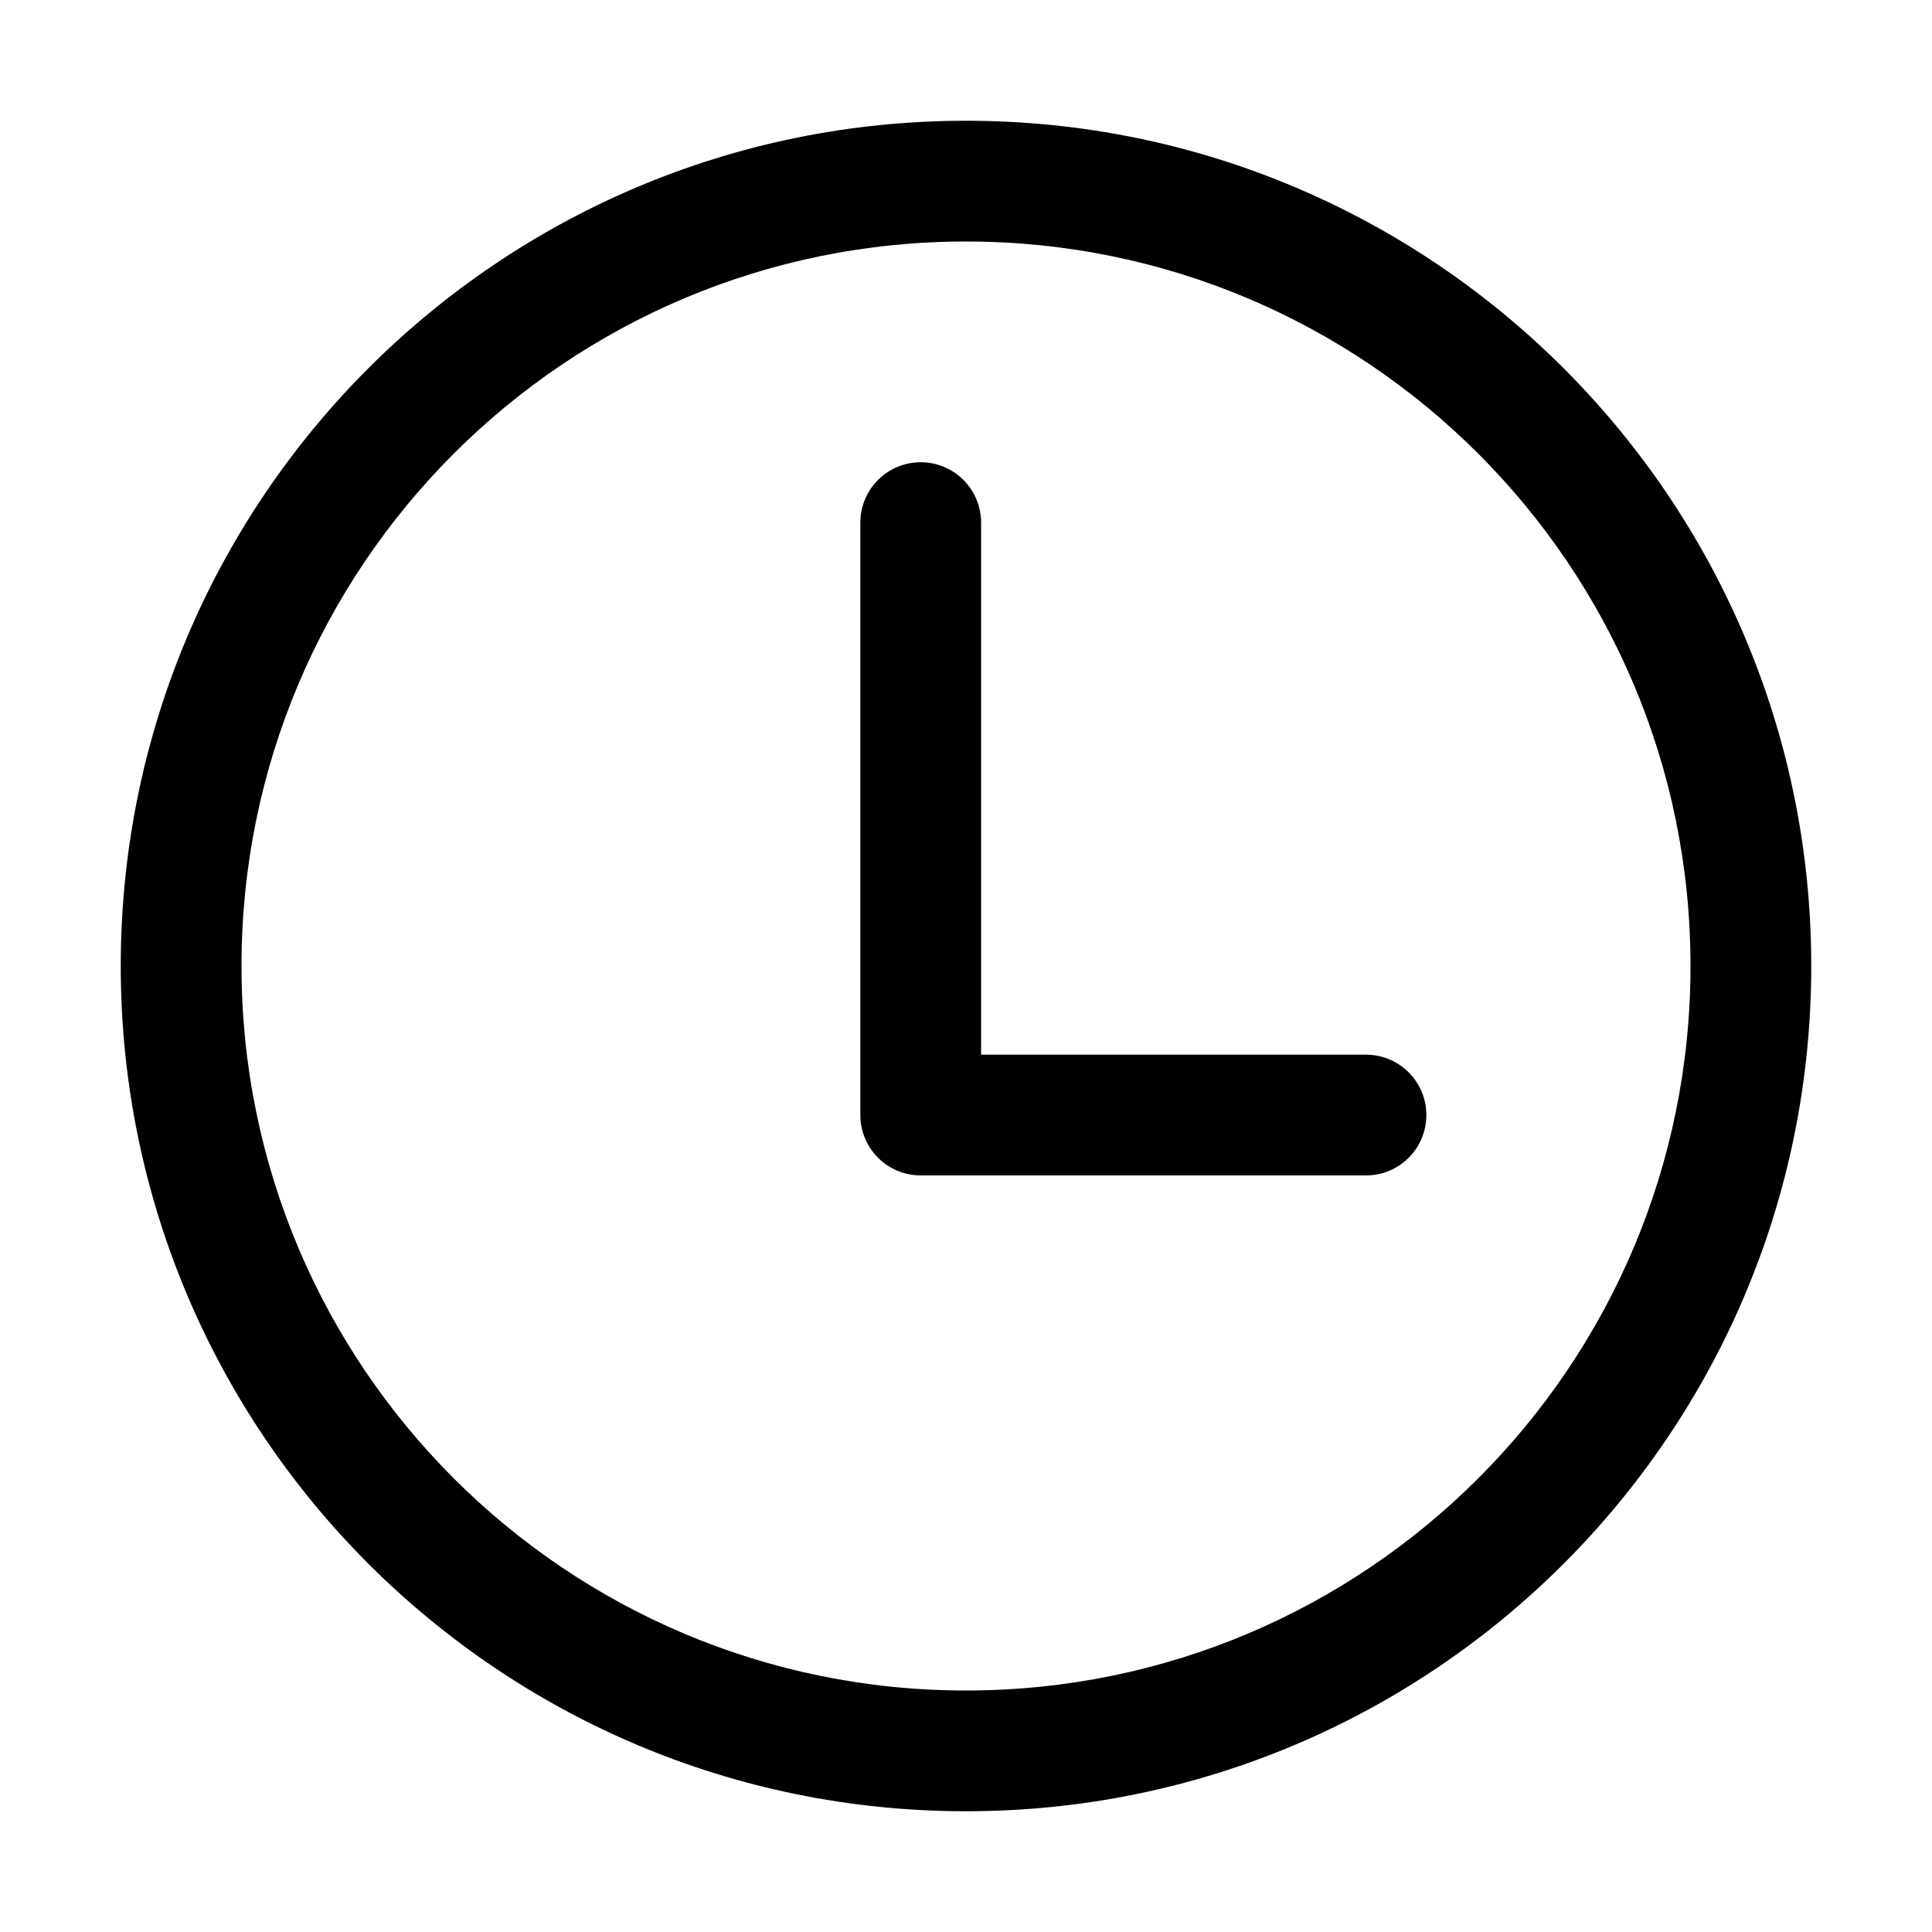
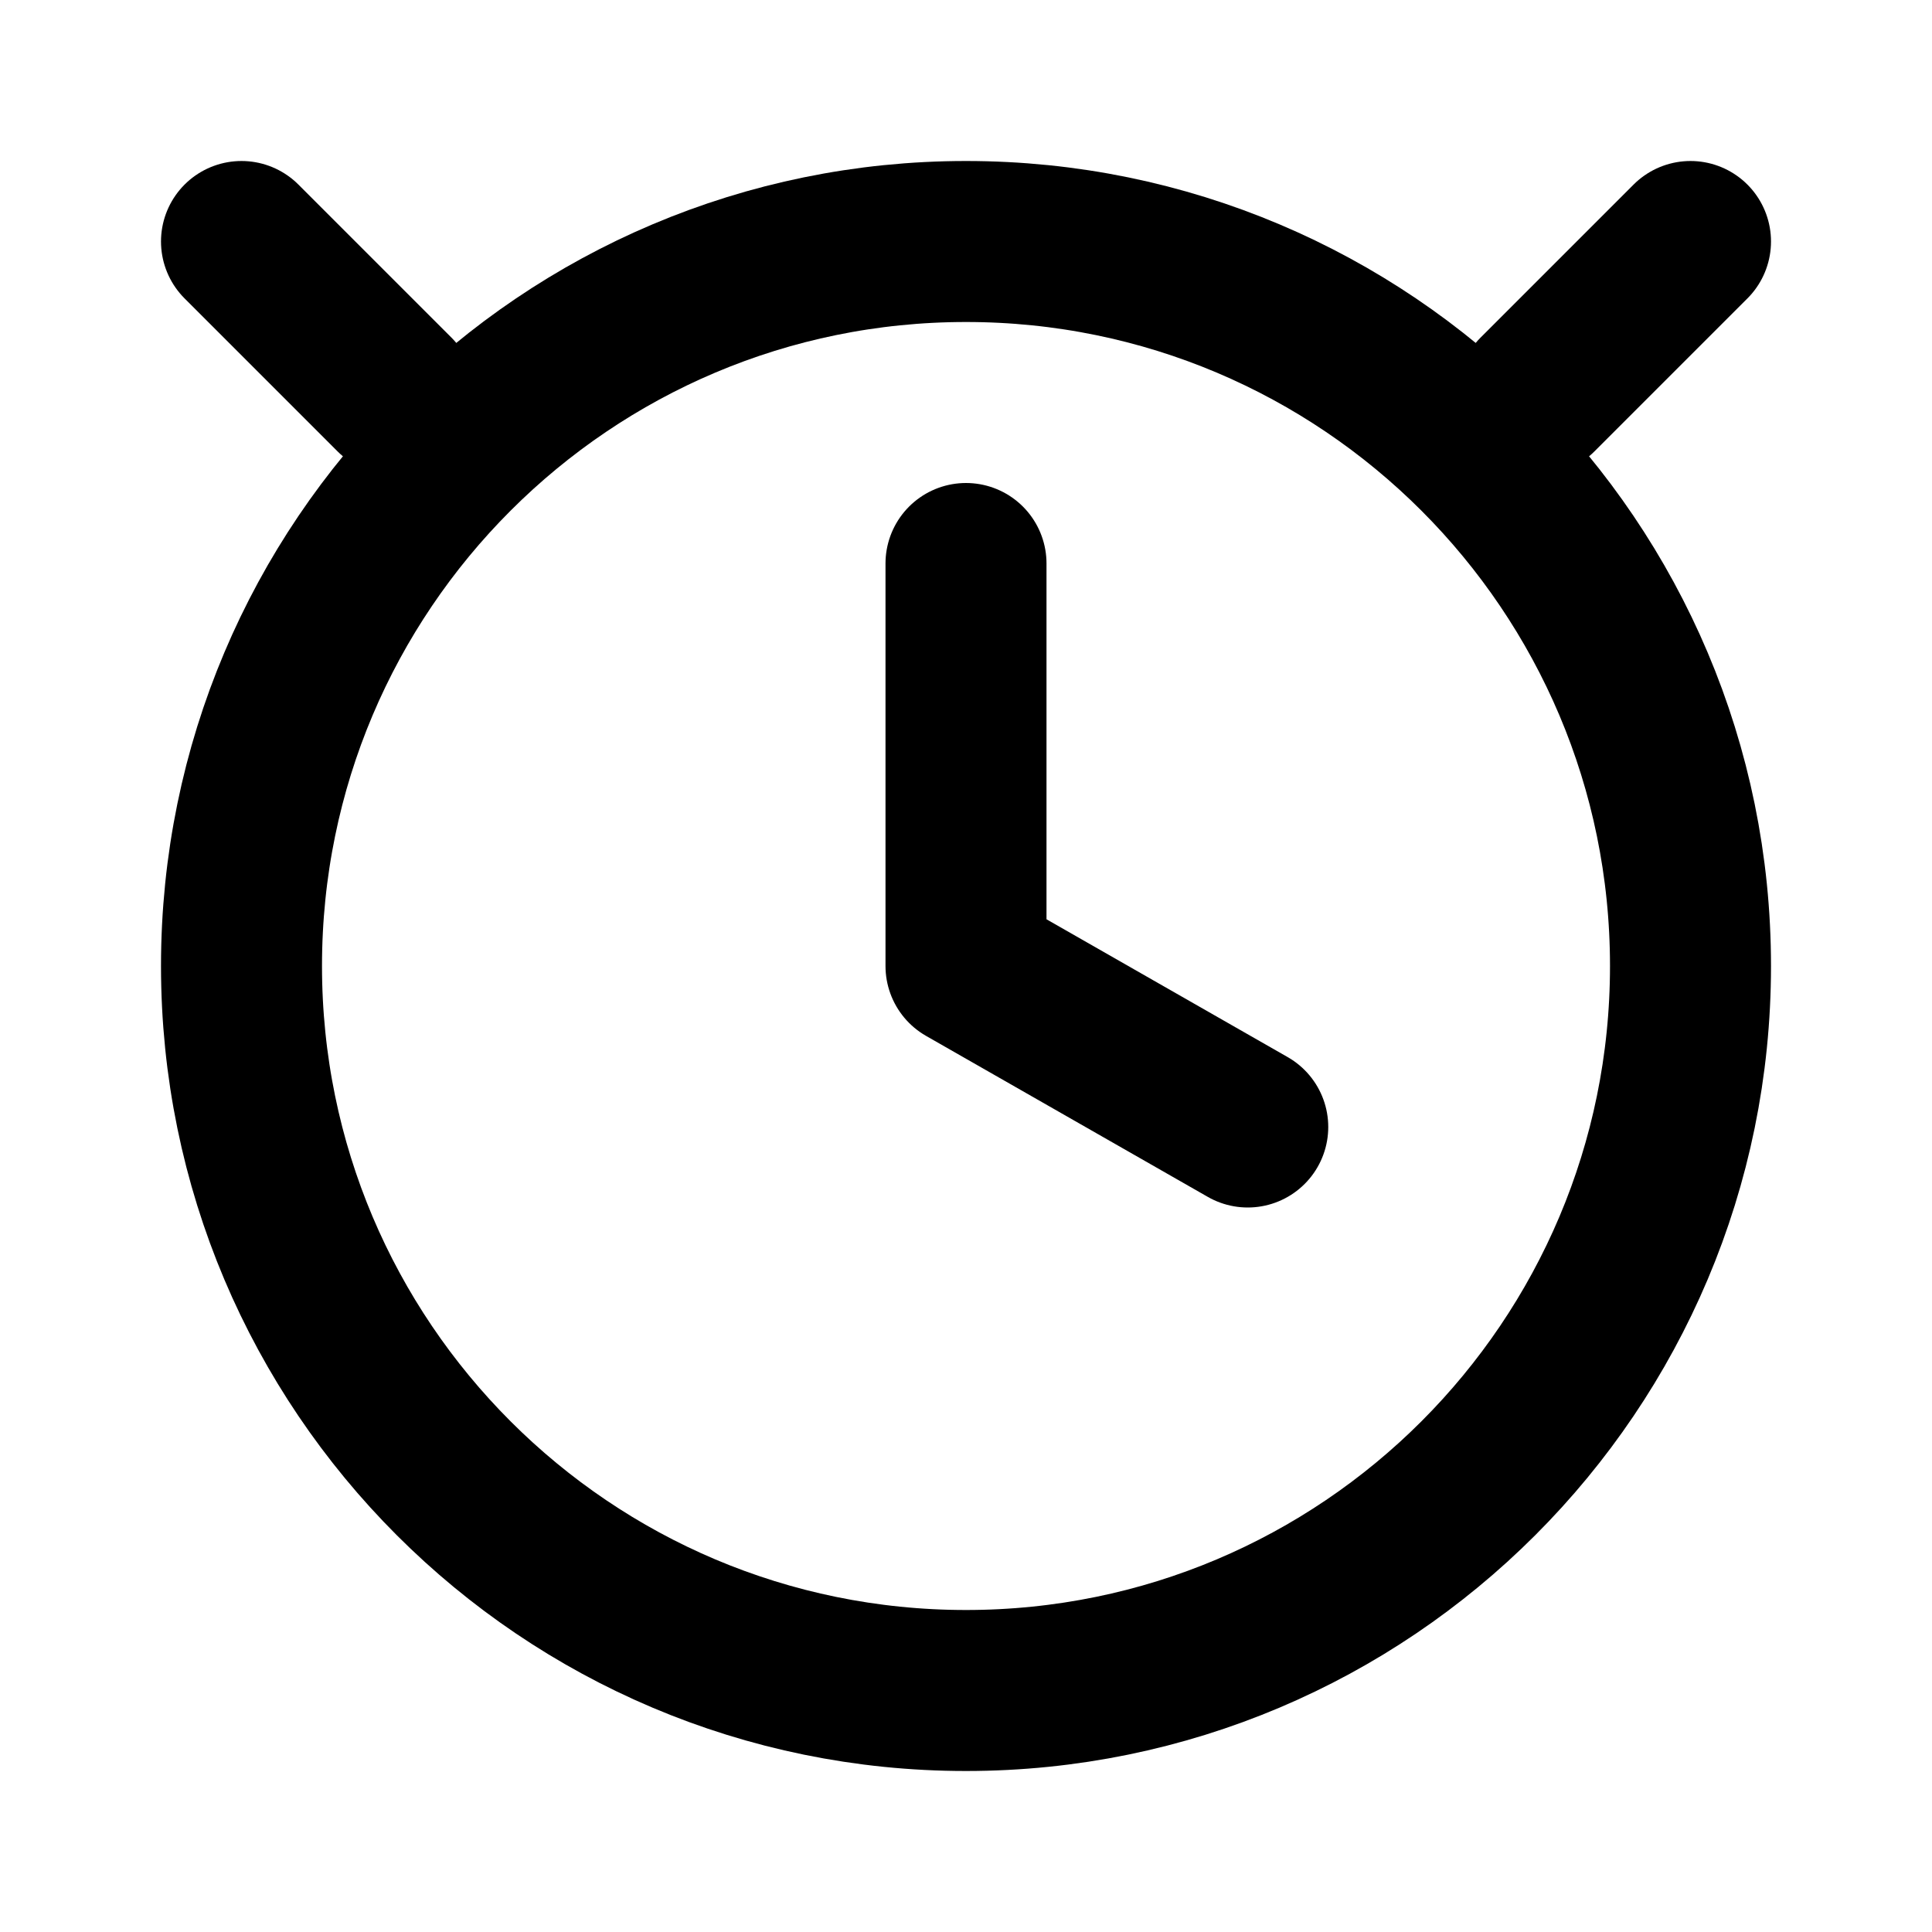
- <svg xmlns="http://www.w3.org/2000/svg" t="1577099827399" class="icon" viewBox="0 0 1024 1024" version="1.1" p-id="1008" width="81" height="81">
-   <defs>
-     <style type="text/css" />
-   </defs>
-   <path d="M520 559h204c17.673 0 32 14.327 32 32 0 17.673-14.327 32-32 32H488c-17.673 0-32-14.327-32-32 0-0.167 0.001-0.334 0.004-0.5a32.65 32.65 0 0 1-0.004-0.5V277c0-17.673 14.327-32 32-32 17.673 0 32 14.327 32 32v282z m-8 401C264.576 960 64 759.424 64 512S264.576 64 512 64s448 200.576 448 448-200.576 448-448 448z m0-64c212.077 0 384-171.923 384-384S724.077 128 512 128 128 299.923 128 512s171.923 384 384 384z" p-id="1009" />
+ <svg xmlns="http://www.w3.org/2000/svg" viewBox="0 0 24 24" fill="none" stroke="currentColor" stroke-width="2" stroke-linecap="round" stroke-linejoin="round">
+   <circle cx="12" cy="12" r="9" />
+   <path d="M12 7v5l3.5 2" />
+   <path d="M4.9 4.9 3 3" />
+   <path d="m21 3-1.9 1.9" />
</svg>
